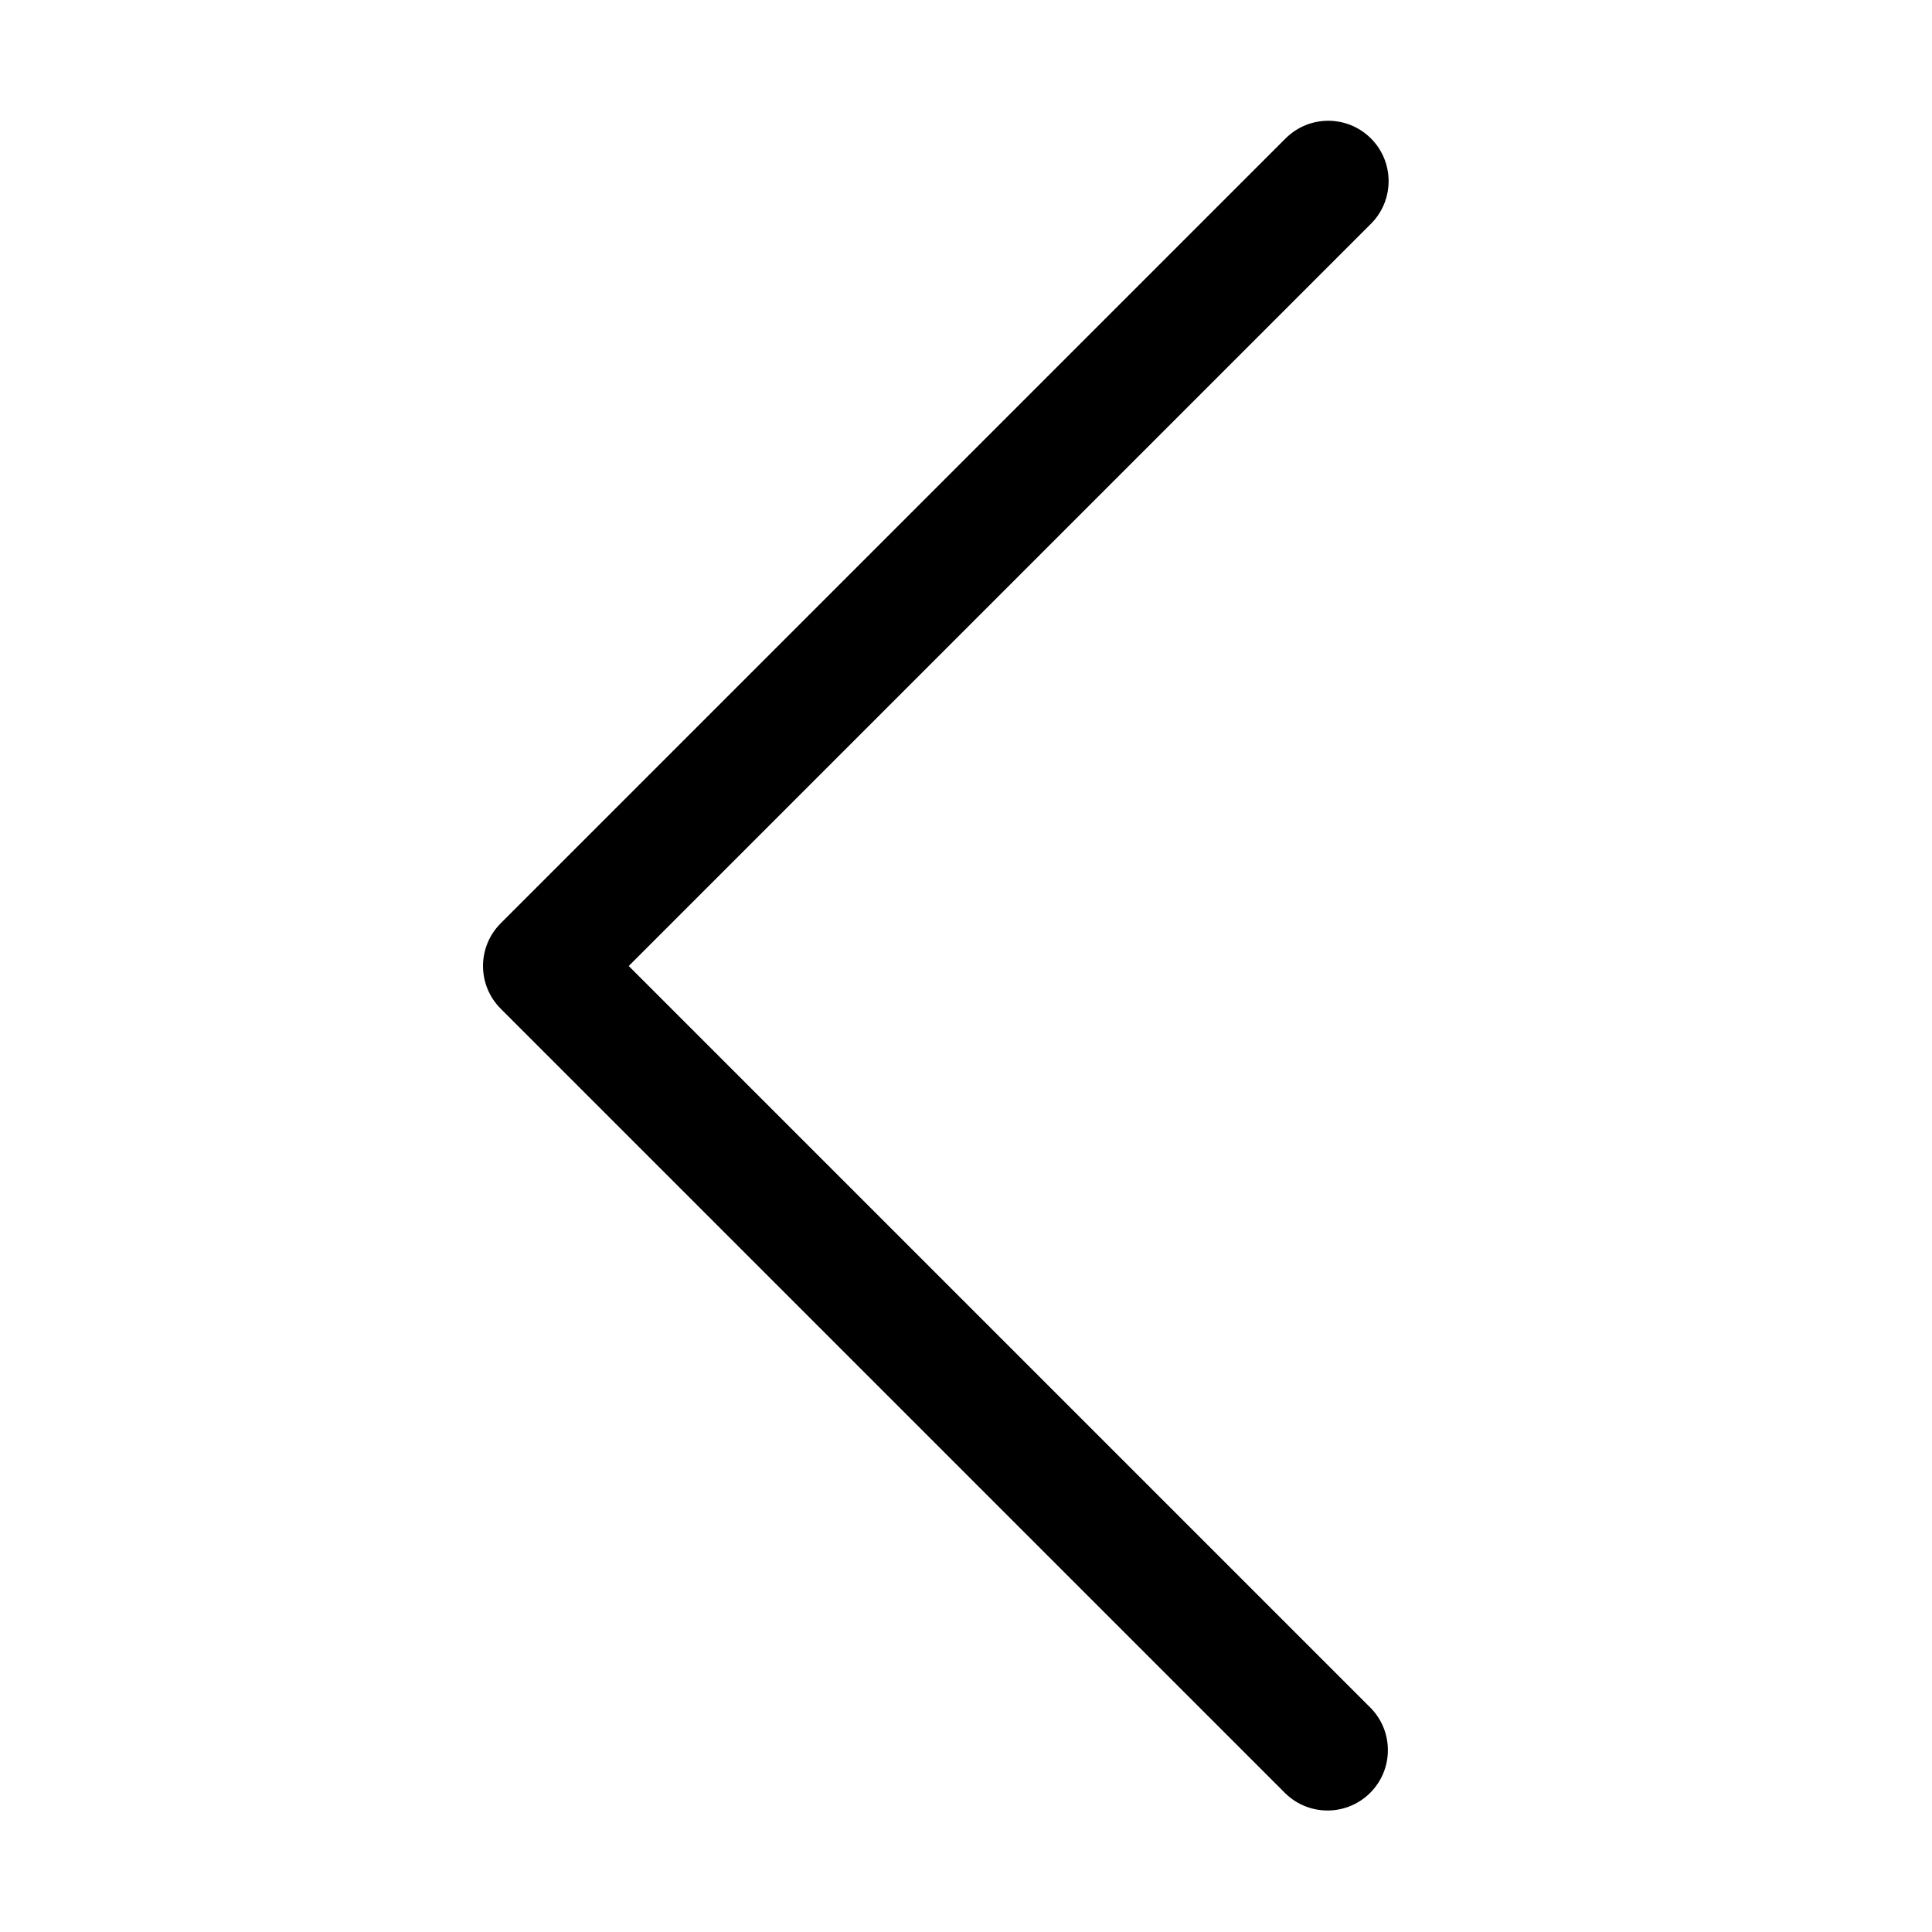
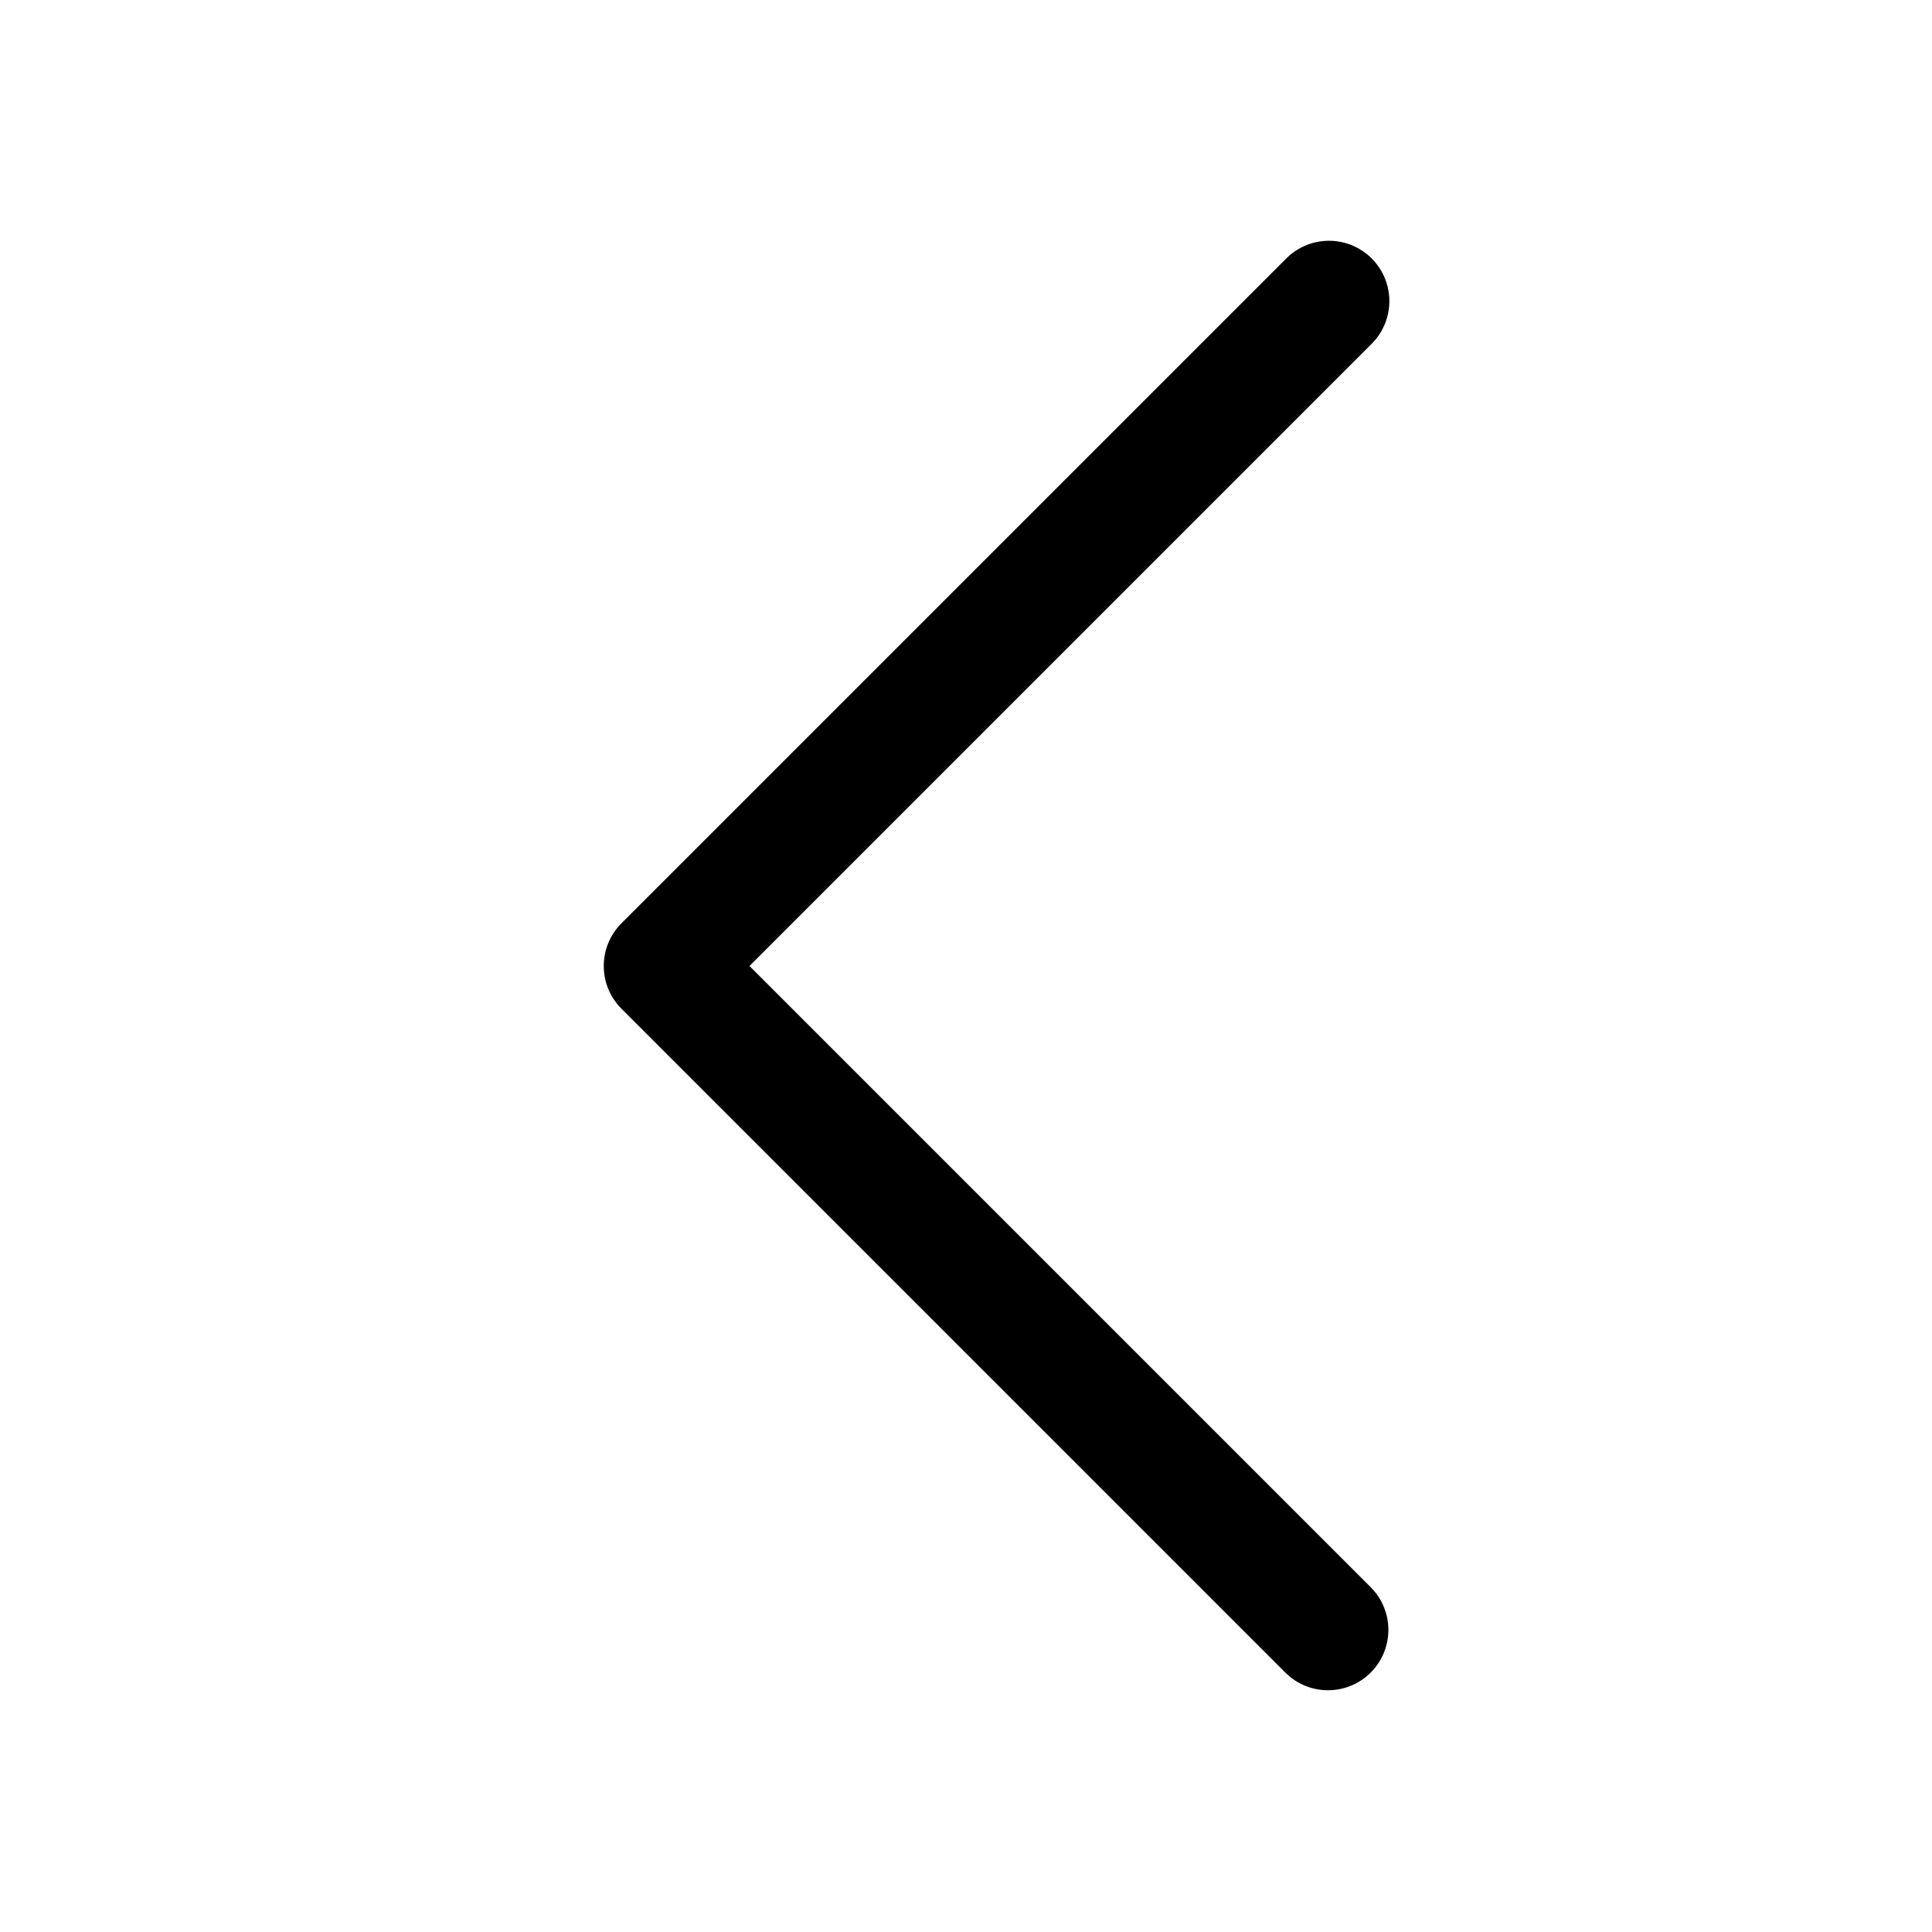
<svg xmlns="http://www.w3.org/2000/svg" width="32" height="32" fill="currentColor" viewBox="0 0 32 32">
-   <path fill-rule="evenodd" d="M22.707 2.293a1 1 0 0 1 0 1.414L10.414 16l12.293 12.293a1 1 0 0 1-1.414 1.414l-13-13a1 1 0 0 1 0-1.414l13-13a1 1 0 0 1 1.414 0Z" clip-rule="evenodd" />
+   <path d="M21.293 4.293a1 1 0 1 1 1.414 1.414L12.414 16l10.293 10.293.068.076a1 1 0 0 1-1.406 1.406l-.076-.068-11-11a1 1 0 0 1 0-1.414l11-11Z" />
</svg>
